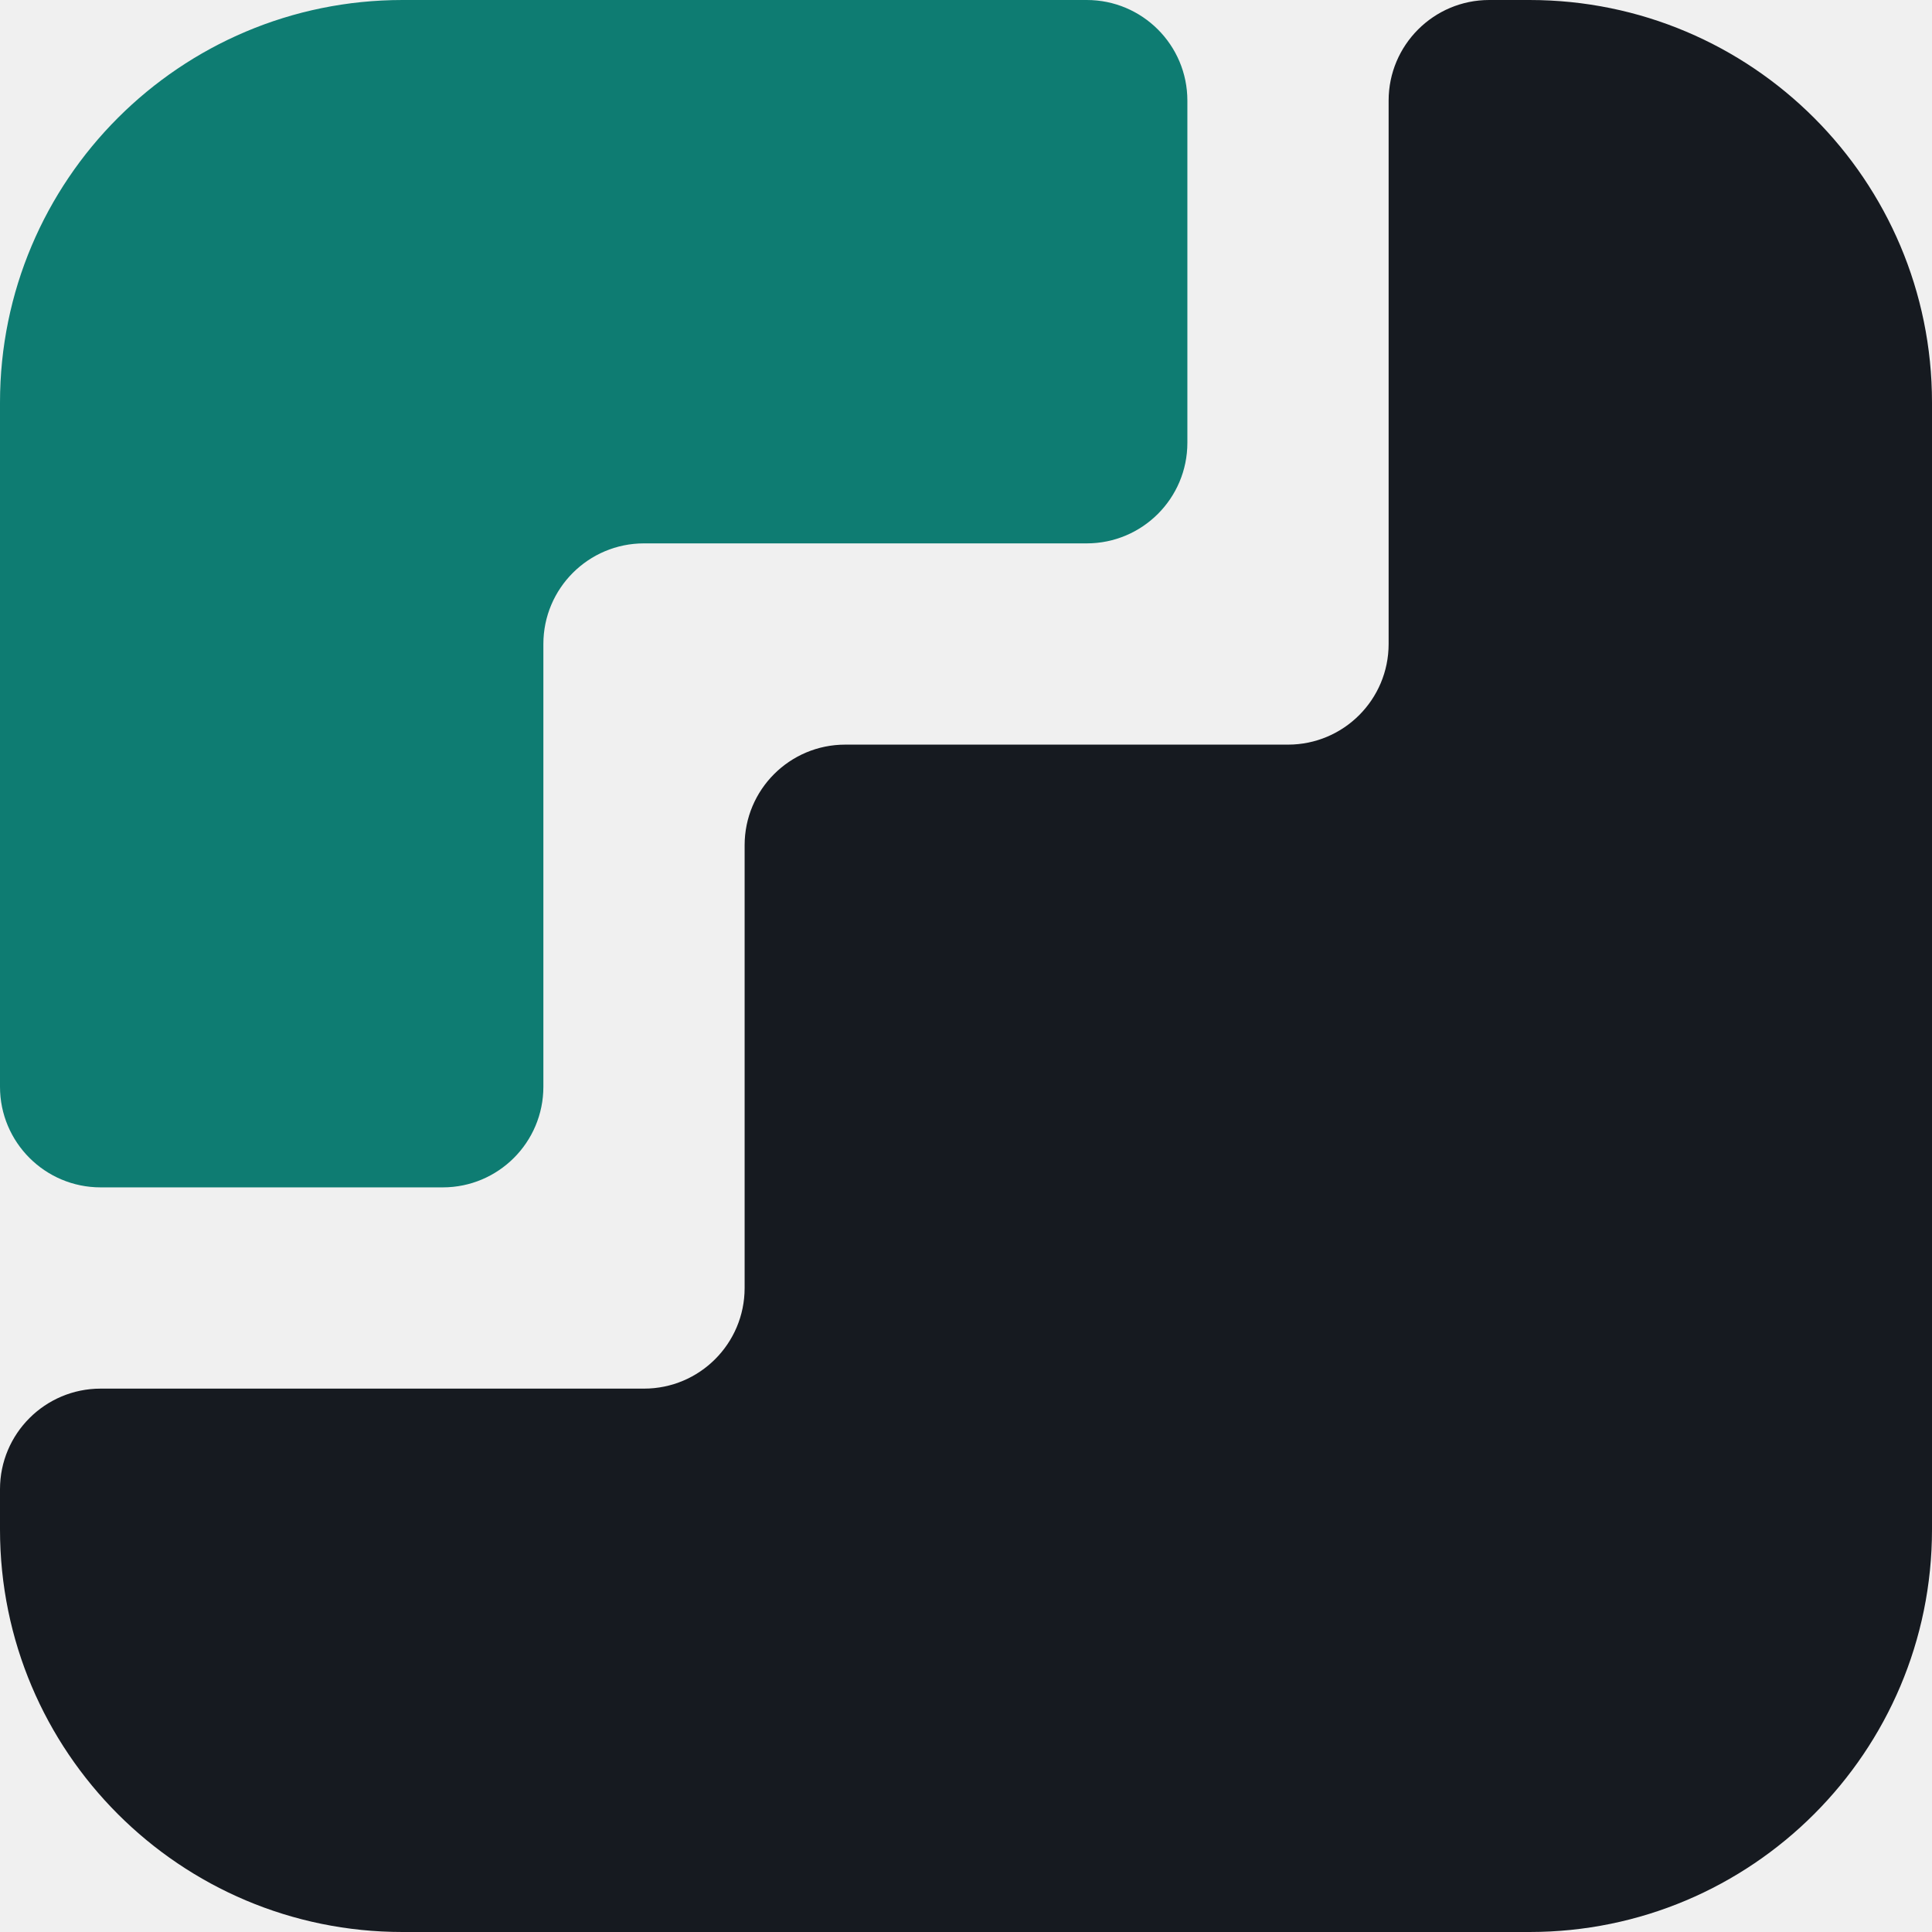
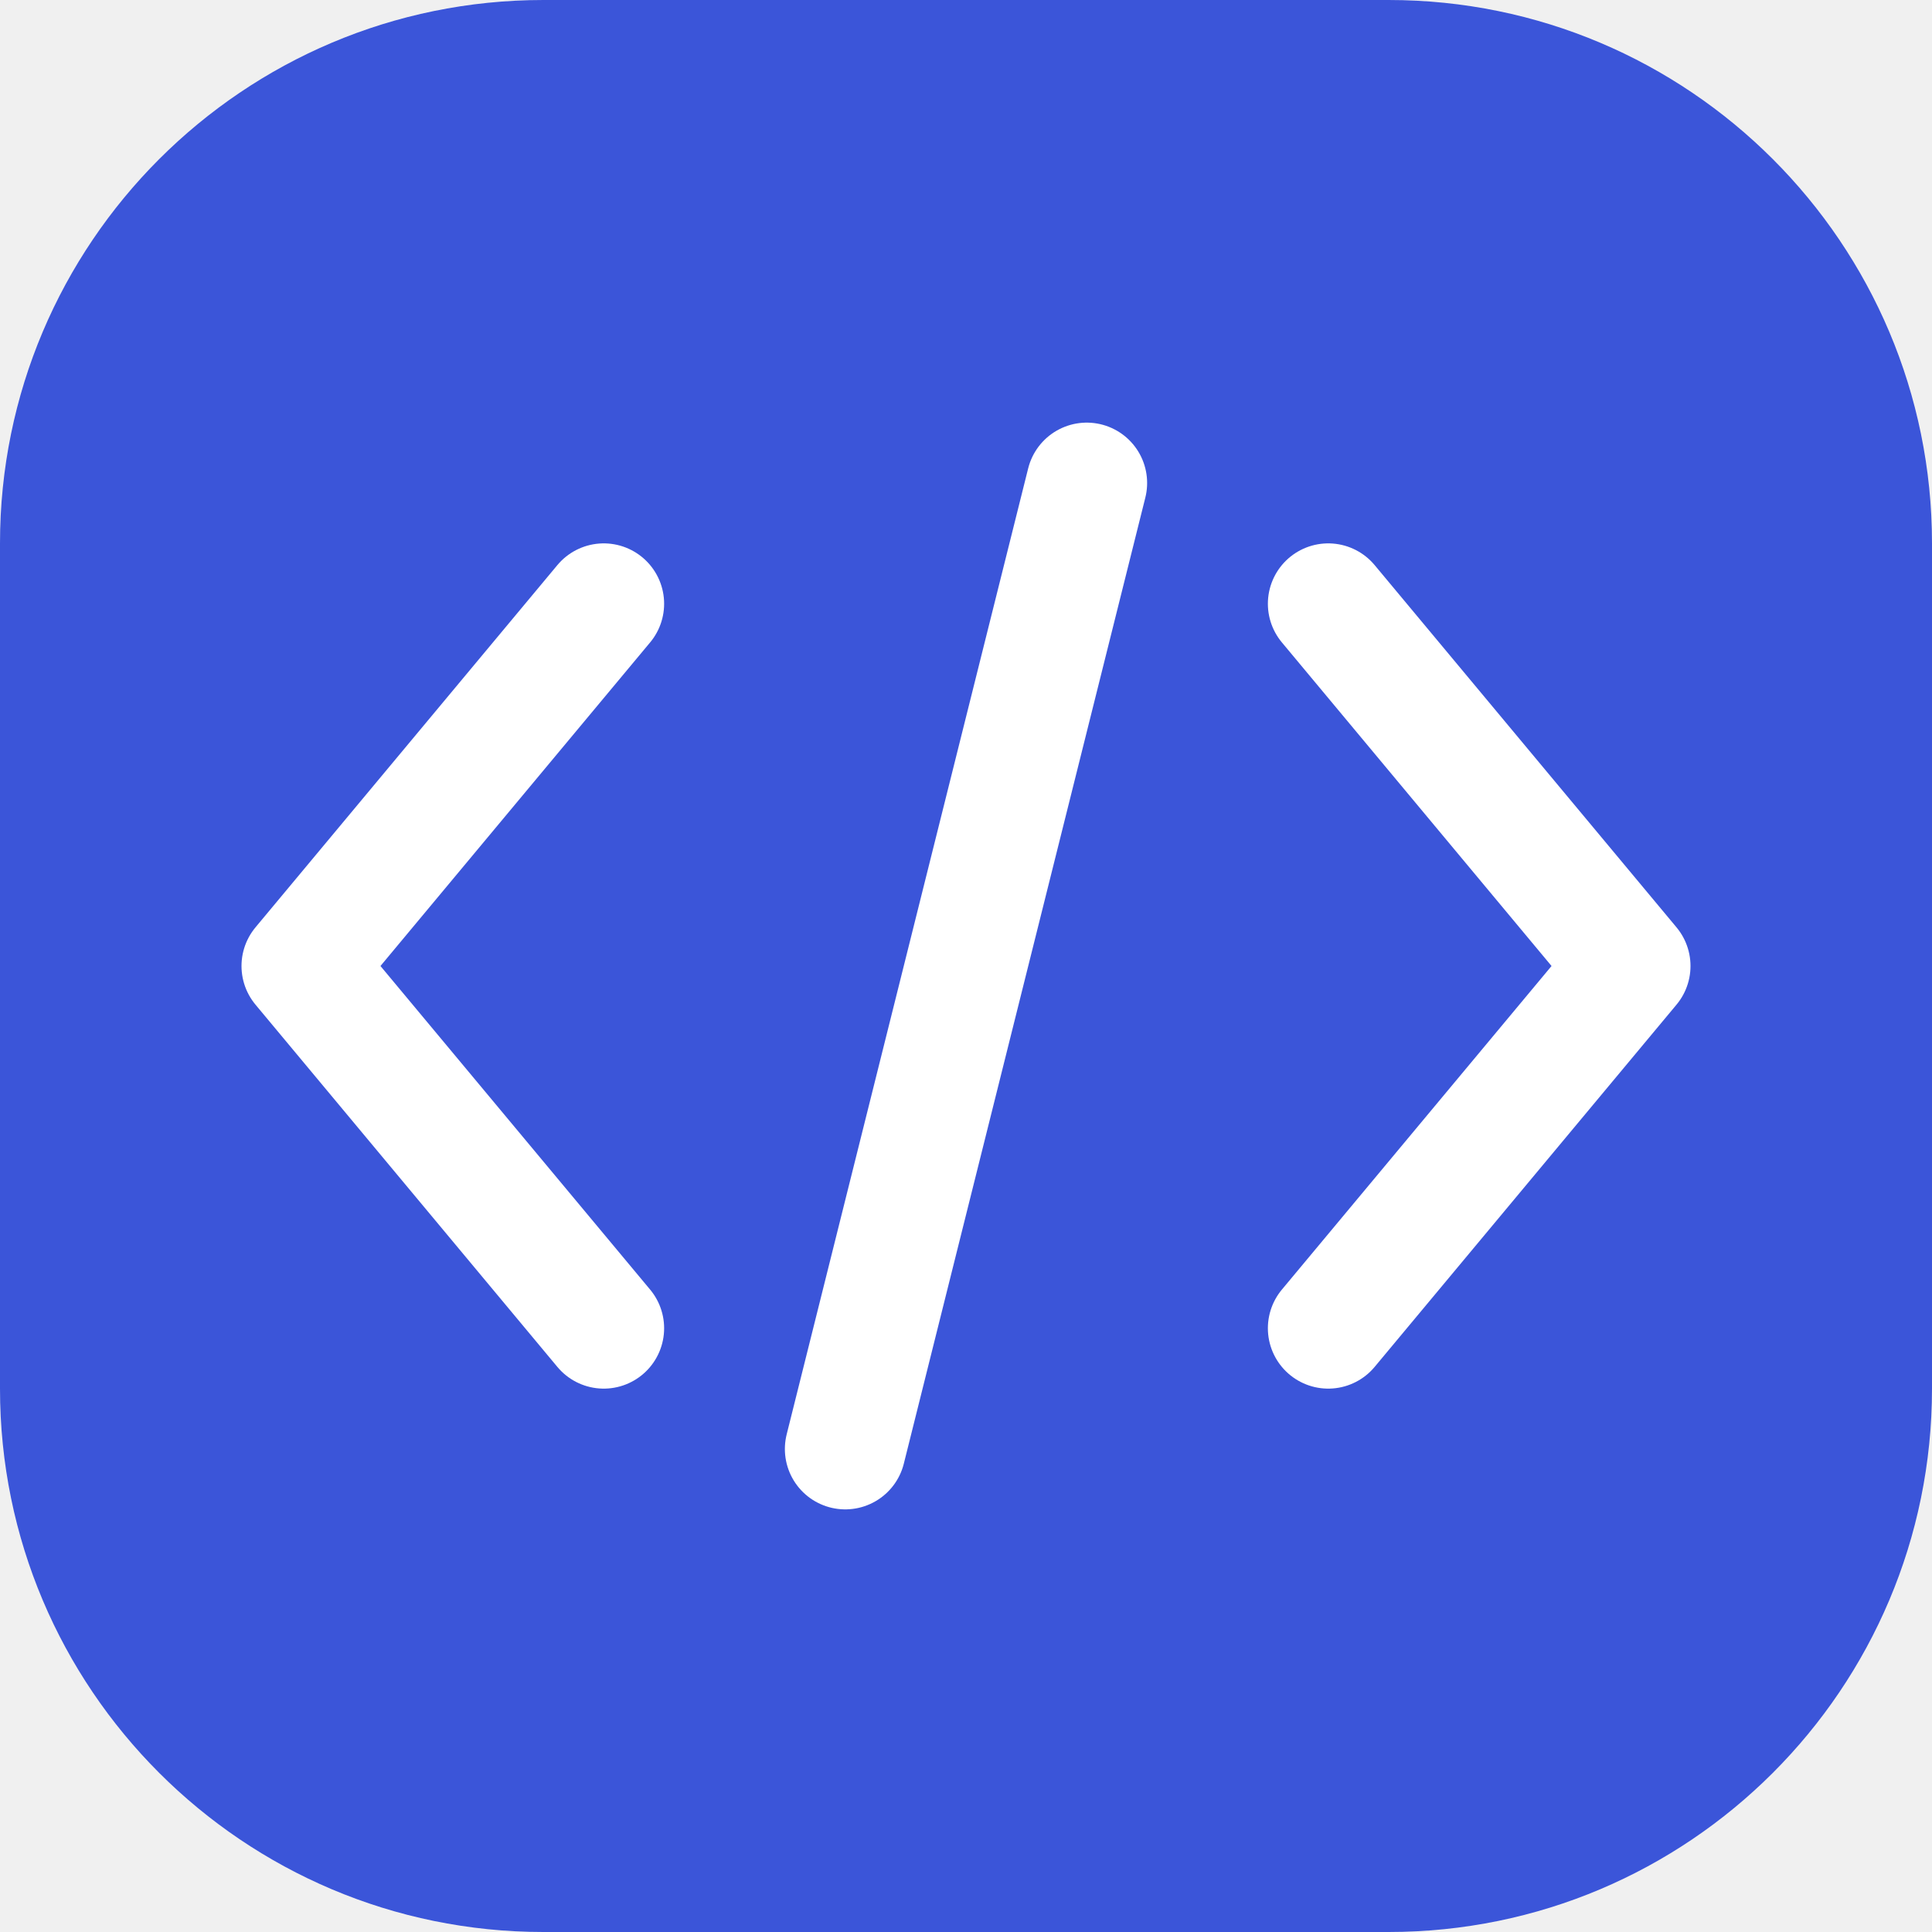
- <svg xmlns="http://www.w3.org/2000/svg" viewBox="4 4 24 24">
-   <style>
-     .base { fill: #161A20; }
-     .lock { fill: #0E7C72; }
-     @media (prefers-color-scheme: dark) {
-       .base { fill: #E8EAED; }
-       .lock { fill: #4CBDB2; }
-     }
-   </style>
-   <path class="base" d="M21.25 5.25A1.25 1.25 0 0 1 22.5 4L23 4A5 5 0 0 1 28 9L28 23A5 5 0 0 1 23 28L9 28A5 5 0 0 1 4 23L4 22.5A1.25 1.25 0 0 1 5.25 21.25L12 21.25A1.25 1.25 0 0 0 13.25 20L13.25 14.5A1.25 1.25 0 0 1 14.5 13.25L20 13.25A1.25 1.25 0 0 0 21.25 12Z" />
-   <path class="lock" d="M4 9A5 5 0 0 1 9 4L17.5 4A1.25 1.25 0 0 1 18.75 5.25L18.75 9.5A1.25 1.25 0 0 1 17.5 10.75L12 10.75A1.25 1.25 0 0 0 10.75 12L10.75 17.5A1.25 1.25 0 0 1 9.5 18.75L5.25 18.75A1.25 1.25 0 0 1 4 17.5Z" />
+ <svg xmlns="http://www.w3.org/2000/svg" viewBox="0 0 32 32">
+   <rect width="32" height="32" rx="9" fill="#3b55d9" />
+   <path d="m10 10-5 6 5 6m12-12 5 6-5 6m-4-14-4 16" fill="none" stroke="#fff" stroke-width="2" stroke-linecap="round" stroke-linejoin="round" />
</svg>
